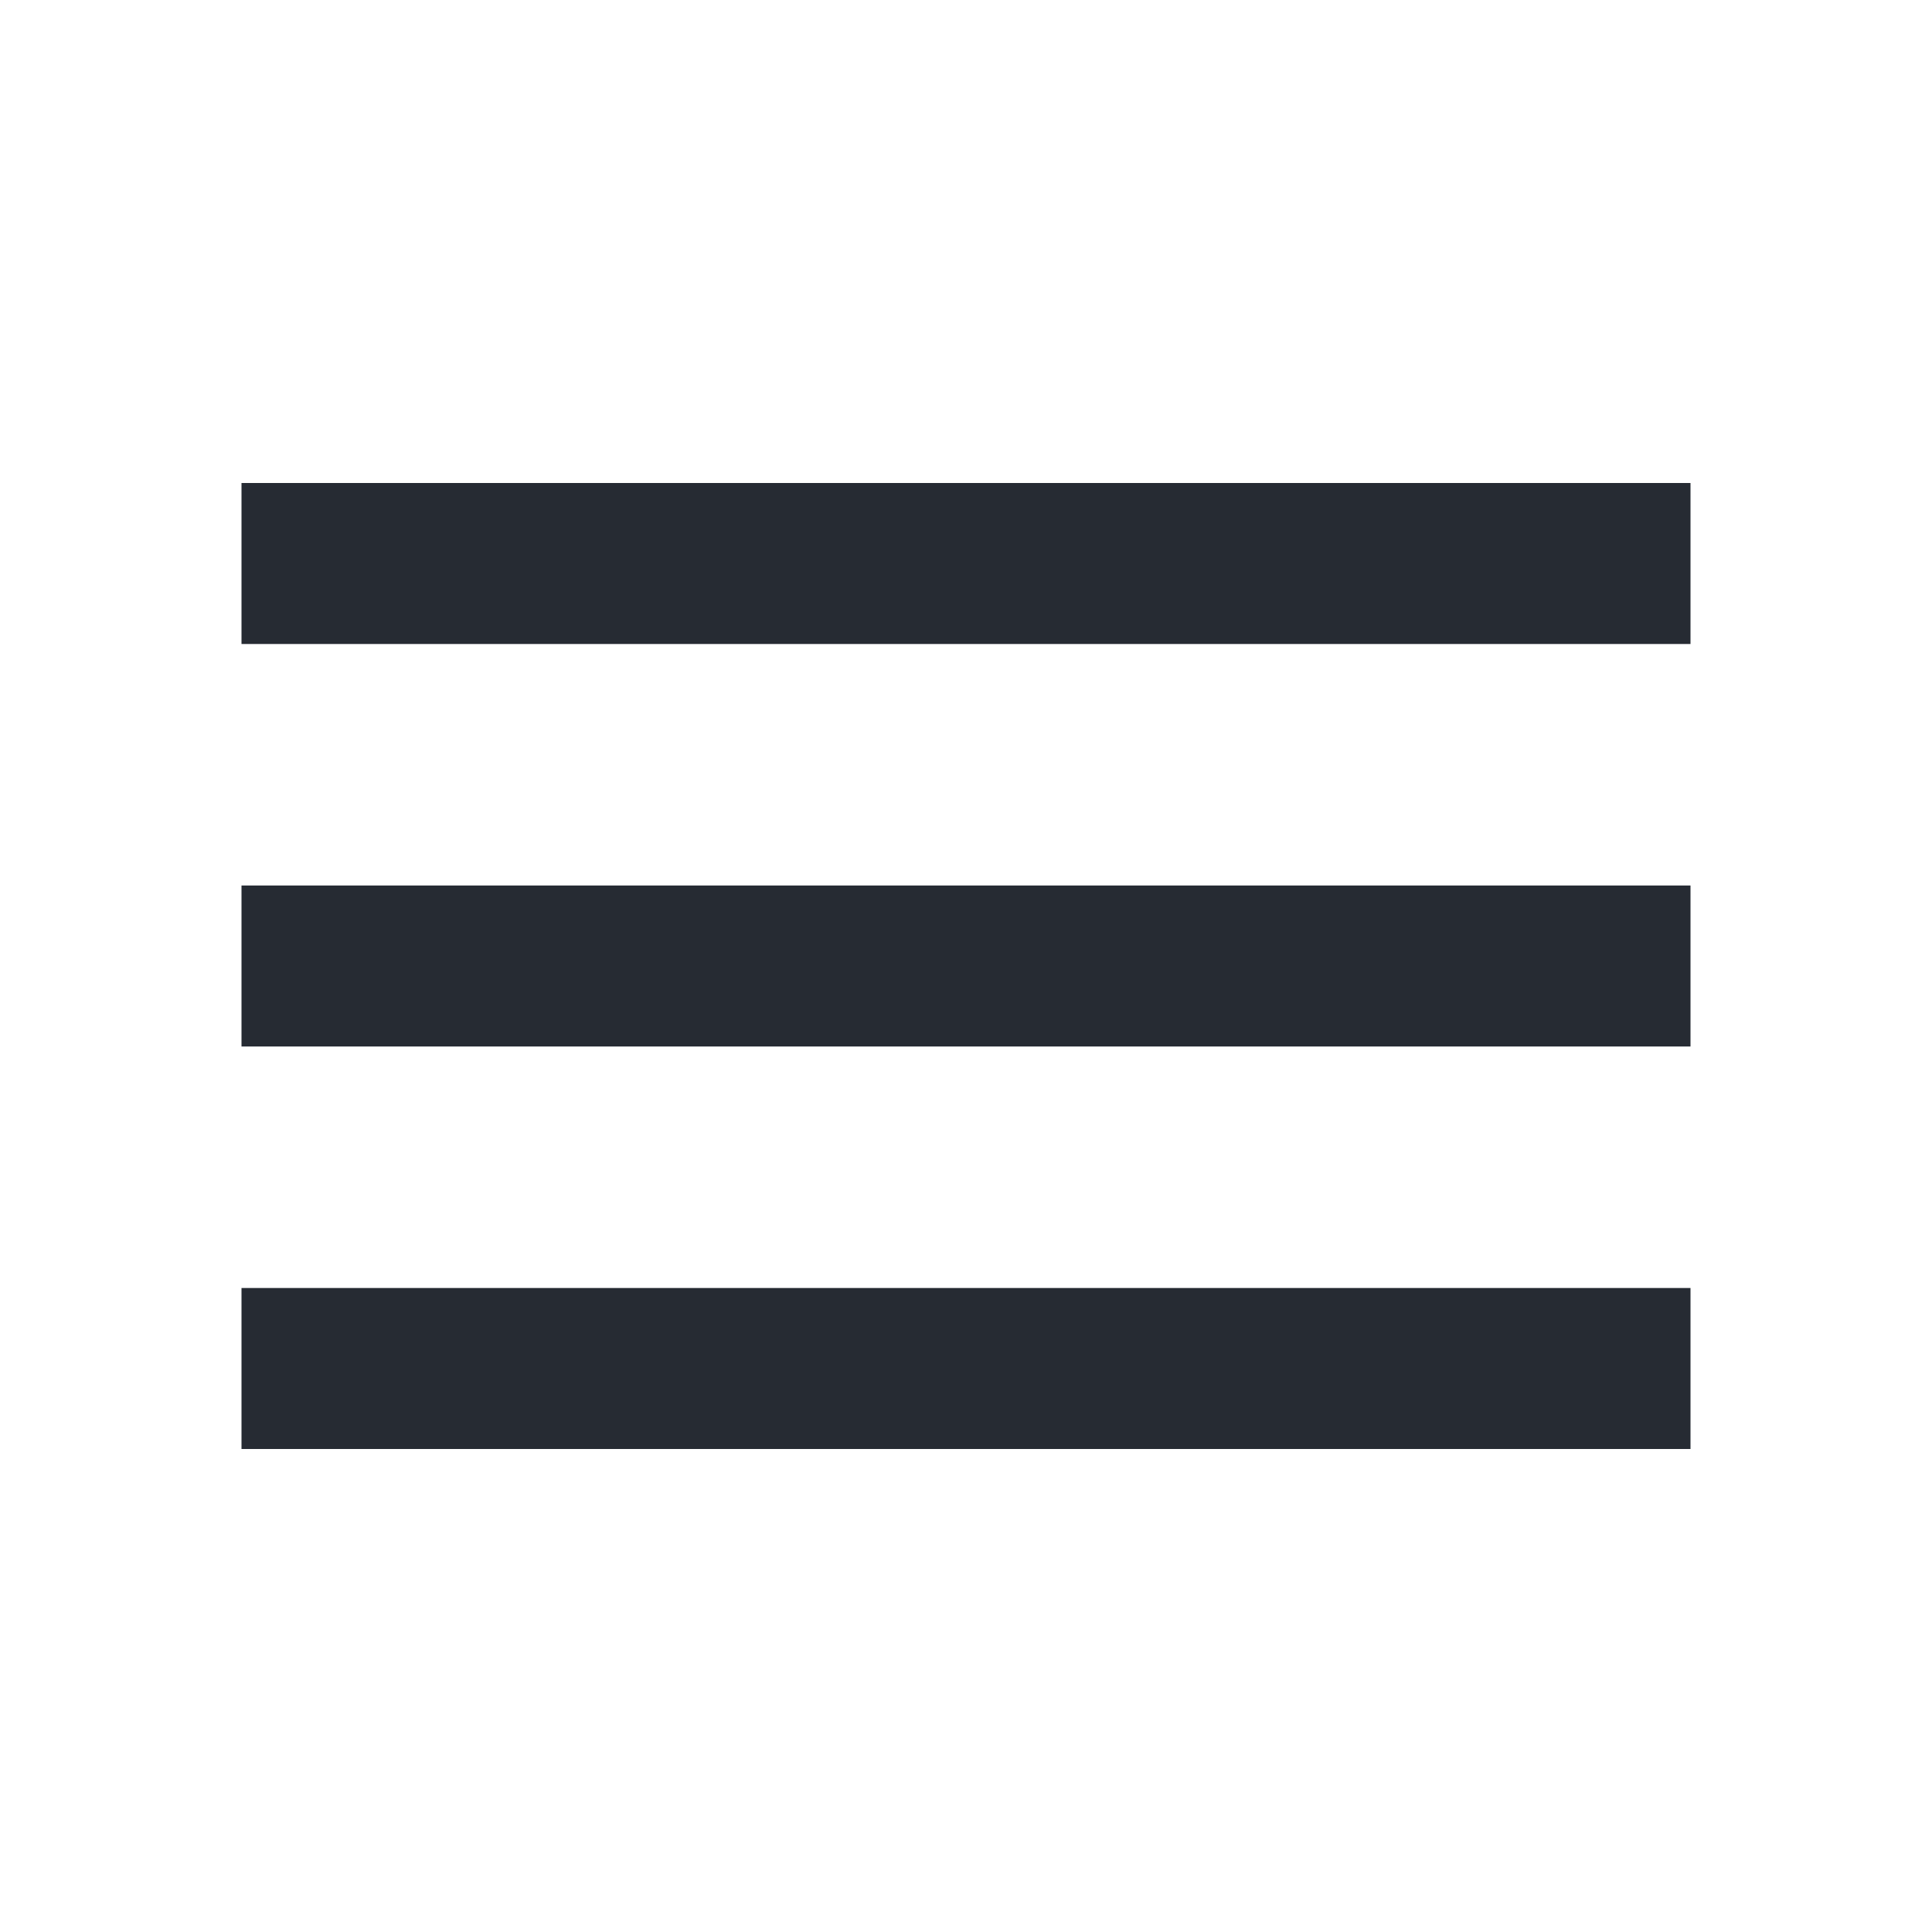
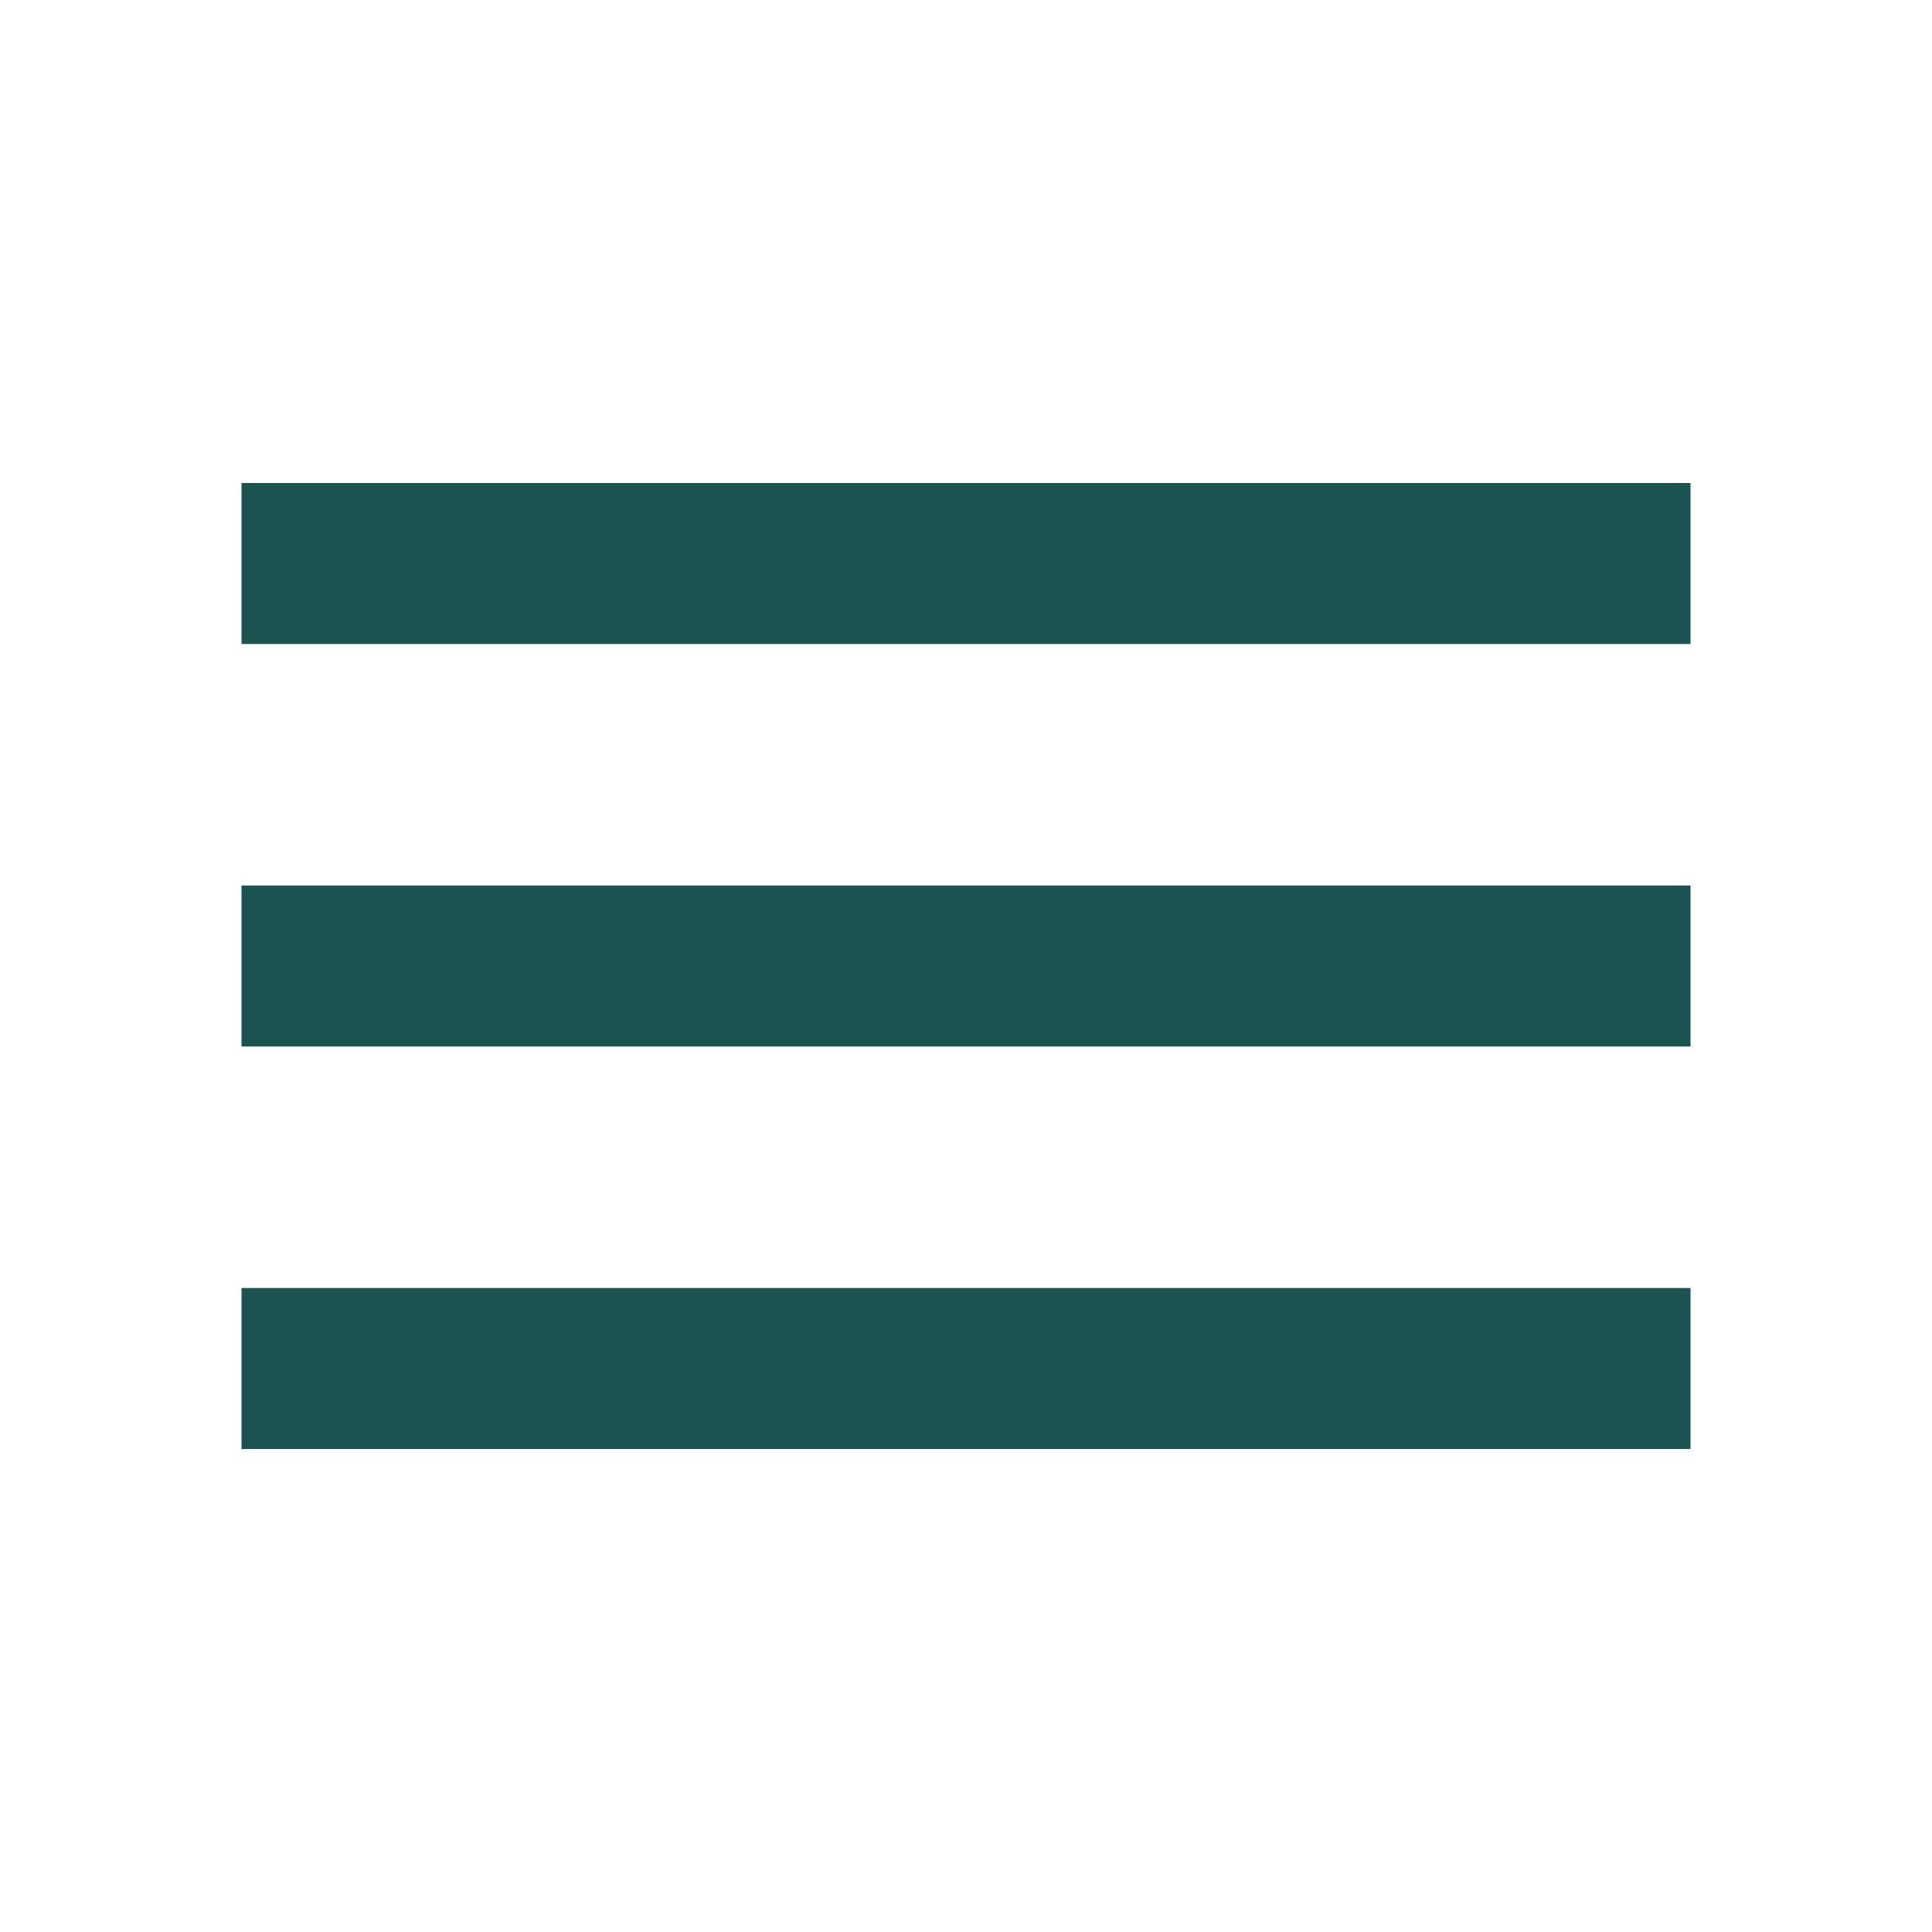
- <svg xmlns="http://www.w3.org/2000/svg" fill="#262B33" height="24" viewBox="0 0 24 24" width="24">
+ <svg xmlns="http://www.w3.org/2000/svg" fill="#1a5350" height="24" viewBox="0 0 24 24" width="24">
  <path d="M0 0h24v24H0z" fill="none" />
  <path d="M3 18h18v-2H3v2zm0-5h18v-2H3v2zm0-7v2h18V6H3z" />
</svg>
